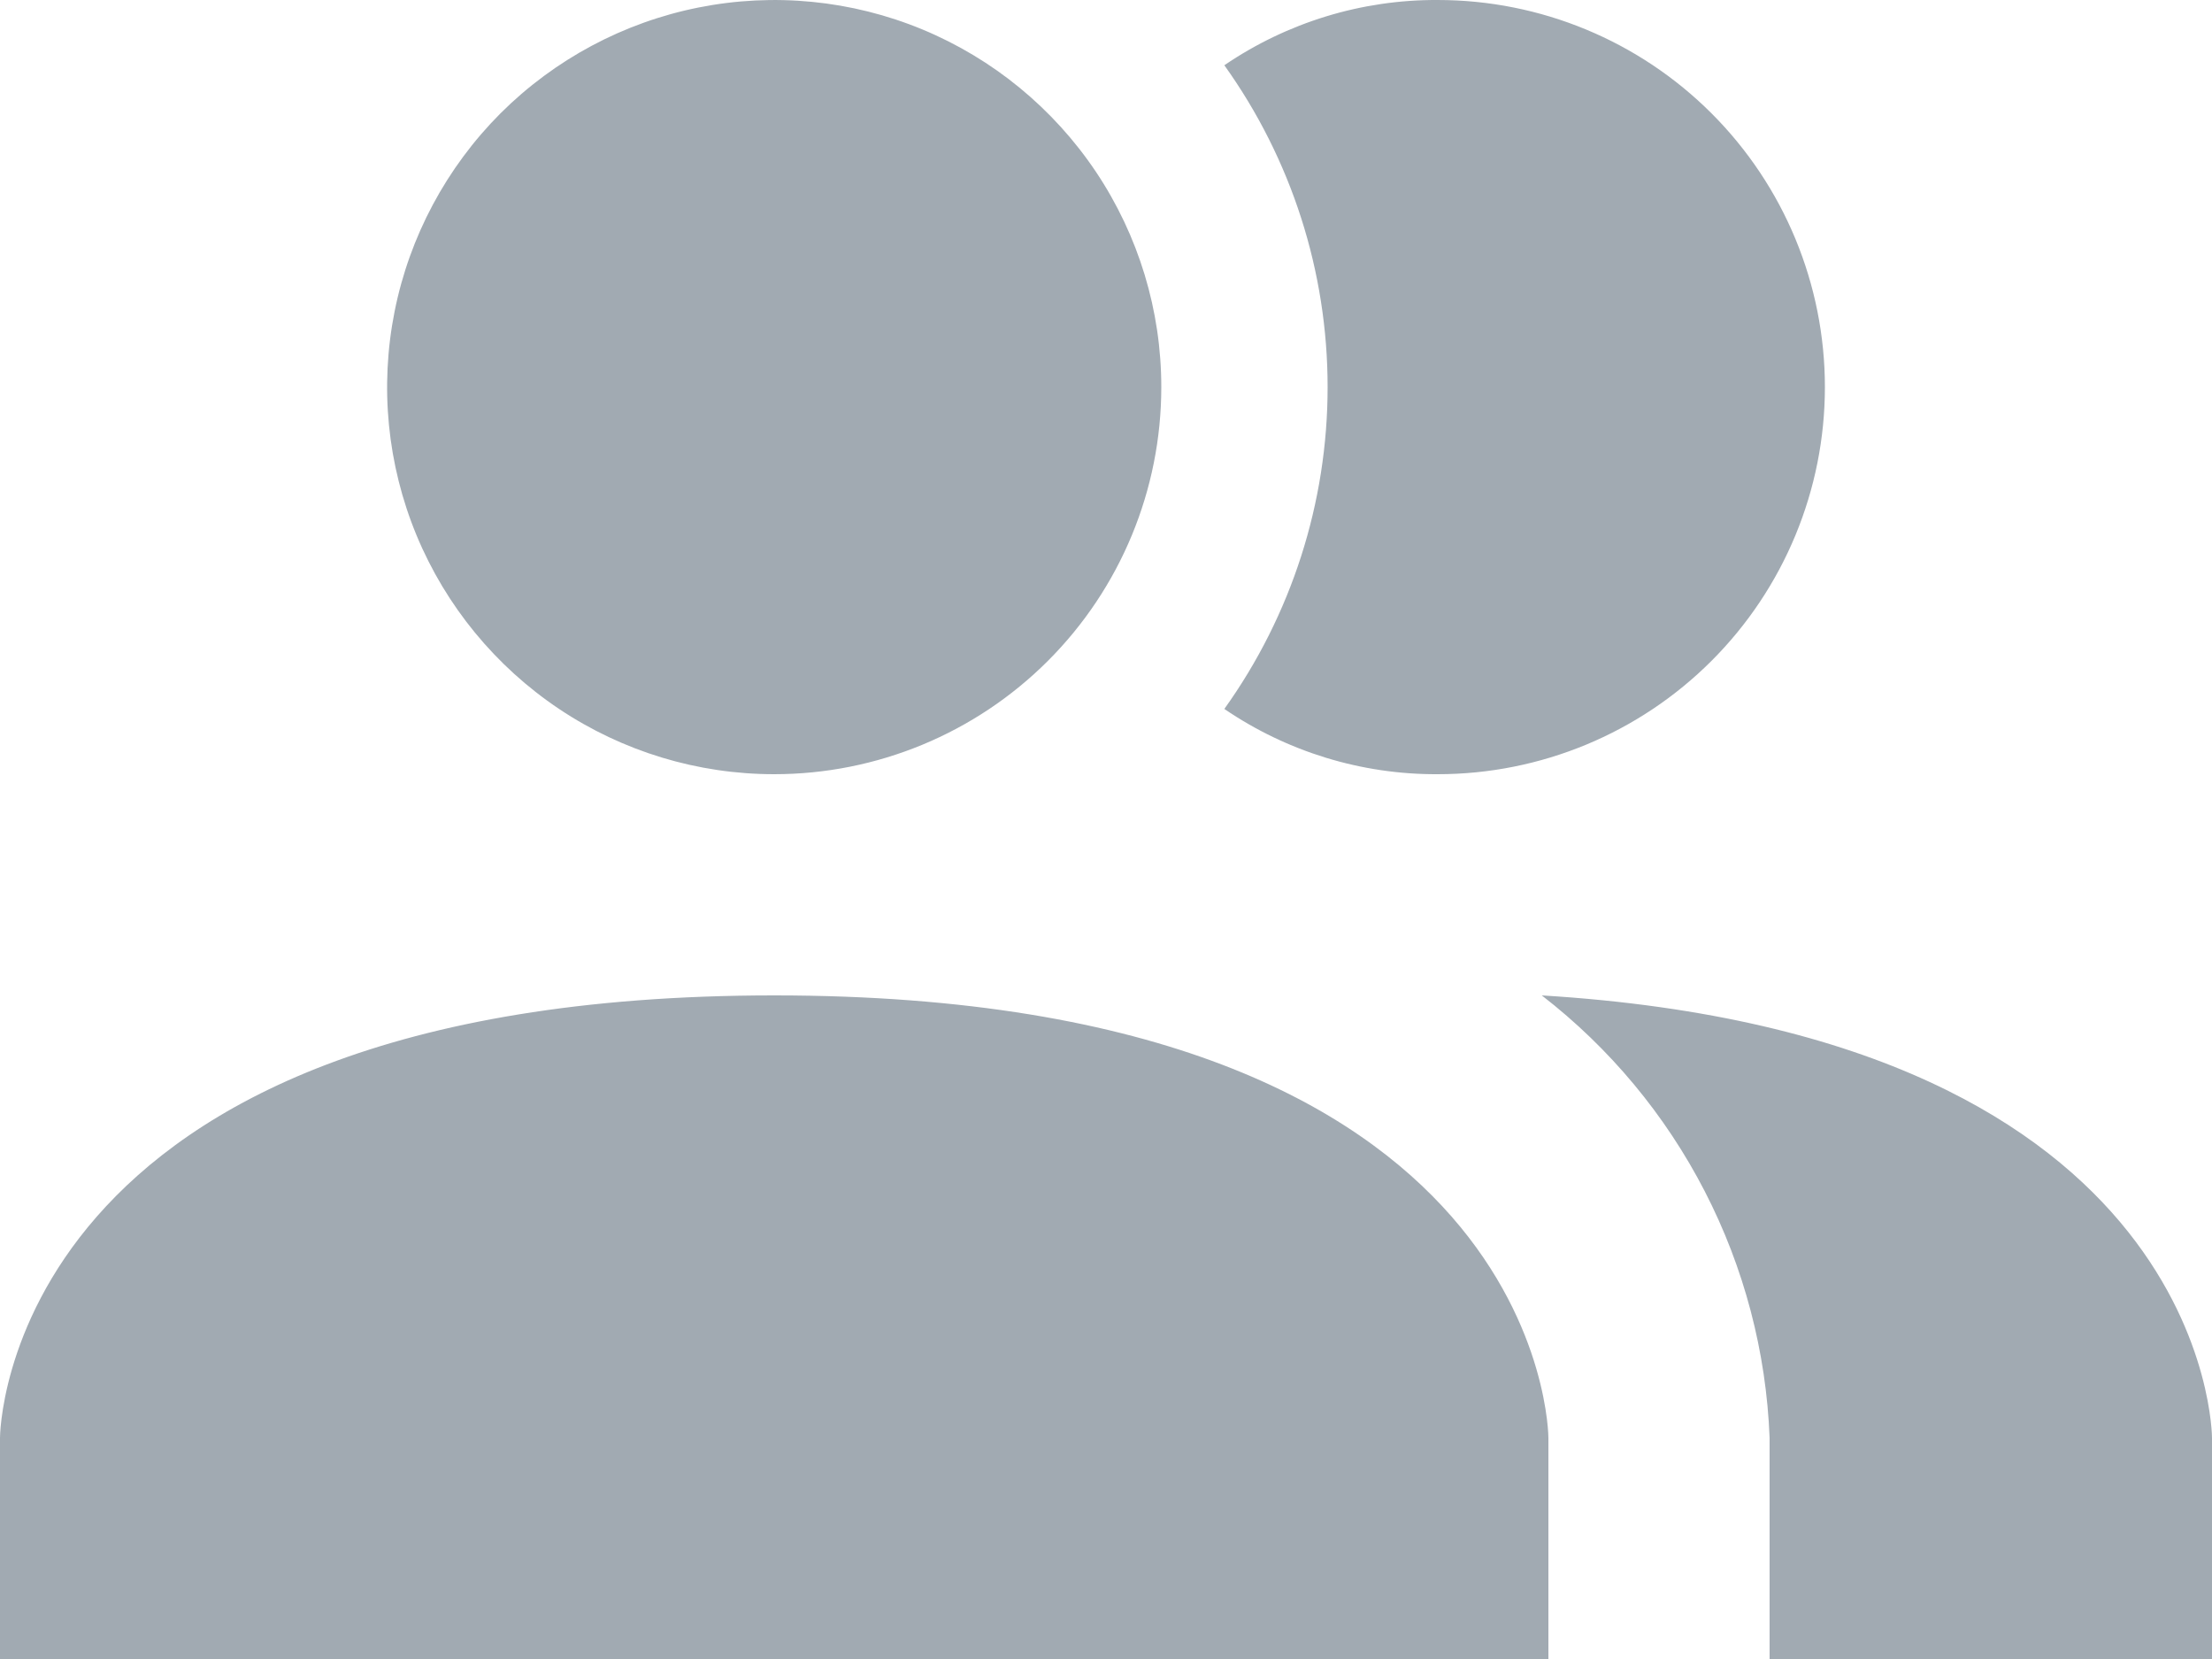
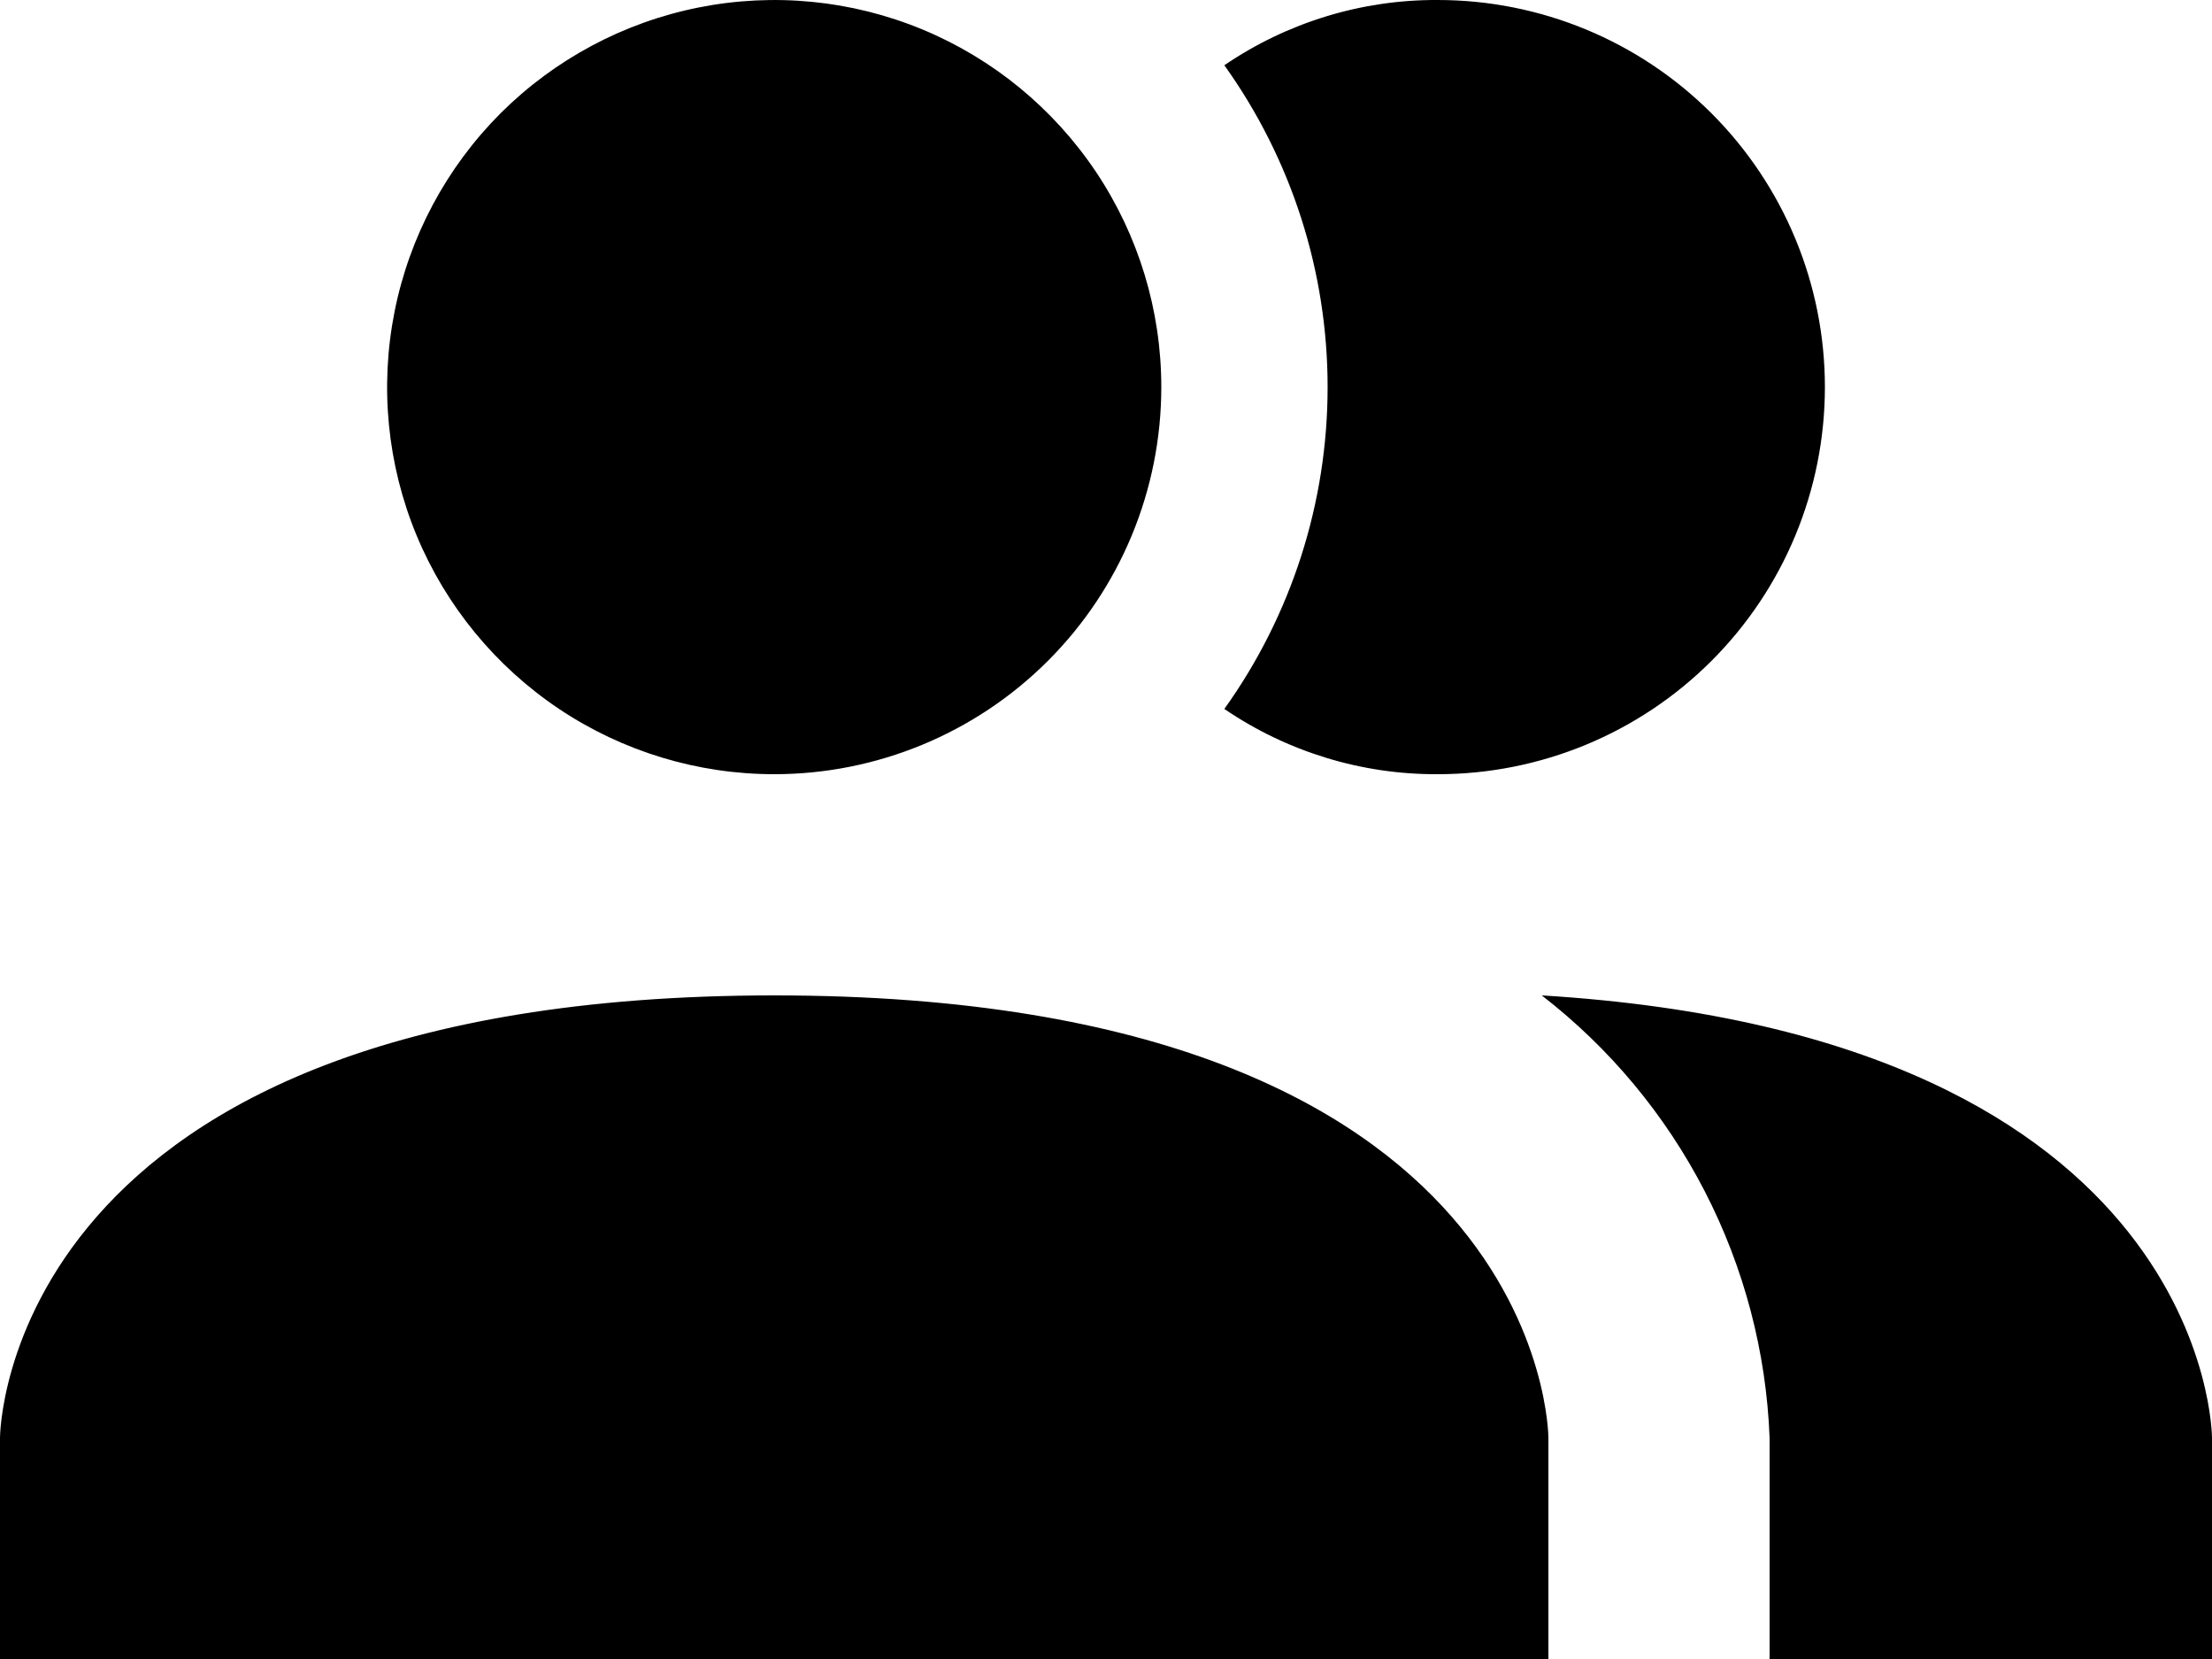
<svg xmlns="http://www.w3.org/2000/svg" width="16" height="12" viewBox="0 0 16 12" fill="currentColor" class="{{ $active ? 'text-primary' : 'text-[#A1AAB2]' }}">
-   <path d="M11.2 10.4V12H0V10.4C0 10.4 0 7.2 5.6 7.2C11.2 7.2 11.2 10.4 11.2 10.4ZM8.4 2.8C8.4 2.246 8.236 1.705 7.928 1.244C7.62 0.784 7.183 0.425 6.672 0.213C6.16 0.001 5.597 -0.054 5.054 0.054C4.511 0.162 4.012 0.429 3.62 0.82C3.229 1.212 2.962 1.711 2.854 2.254C2.746 2.797 2.801 3.36 3.013 3.872C3.225 4.383 3.584 4.82 4.044 5.128C4.505 5.436 5.046 5.6 5.6 5.6C6.343 5.6 7.055 5.305 7.58 4.78C8.105 4.255 8.4 3.543 8.4 2.8ZM11.152 7.2C11.644 7.581 12.046 8.064 12.331 8.617C12.616 9.17 12.776 9.779 12.8 10.4V12H16V10.4C16 10.4 16 7.496 11.152 7.2ZM10.4 2.94371e-05C9.849 -0.003 9.311 0.162 8.856 0.472C9.342 1.151 9.603 1.965 9.603 2.8C9.603 3.635 9.342 4.449 8.856 5.128C9.311 5.438 9.849 5.603 10.4 5.6C11.143 5.6 11.855 5.305 12.38 4.78C12.905 4.255 13.2 3.543 13.2 2.8C13.2 2.057 12.905 1.345 12.38 0.82C11.855 0.295 11.143 2.94371e-05 10.4 2.94371e-05Z" fill="#A1AAB2" />
+   <path d="M11.2 10.4V12H0V10.4C0 10.4 0 7.2 5.6 7.2C11.2 7.2 11.2 10.4 11.2 10.4ZM8.4 2.8C8.4 2.246 8.236 1.705 7.928 1.244C7.62 0.784 7.183 0.425 6.672 0.213C6.16 0.001 5.597 -0.054 5.054 0.054C4.511 0.162 4.012 0.429 3.62 0.82C3.229 1.212 2.962 1.711 2.854 2.254C2.746 2.797 2.801 3.36 3.013 3.872C3.225 4.383 3.584 4.82 4.044 5.128C4.505 5.436 5.046 5.6 5.6 5.6C6.343 5.6 7.055 5.305 7.58 4.78C8.105 4.255 8.4 3.543 8.4 2.8ZM11.152 7.2C11.644 7.581 12.046 8.064 12.331 8.617C12.616 9.17 12.776 9.779 12.8 10.4V12H16V10.4C16 10.4 16 7.496 11.152 7.2ZM10.4 2.94371e-05C9.849 -0.003 9.311 0.162 8.856 0.472C9.342 1.151 9.603 1.965 9.603 2.8C9.603 3.635 9.342 4.449 8.856 5.128C9.311 5.438 9.849 5.603 10.4 5.6C11.143 5.6 11.855 5.305 12.38 4.78C12.905 4.255 13.2 3.543 13.2 2.8C13.2 2.057 12.905 1.345 12.38 0.82C11.855 0.295 11.143 2.94371e-05 10.4 2.94371e-05Z" />
</svg>
